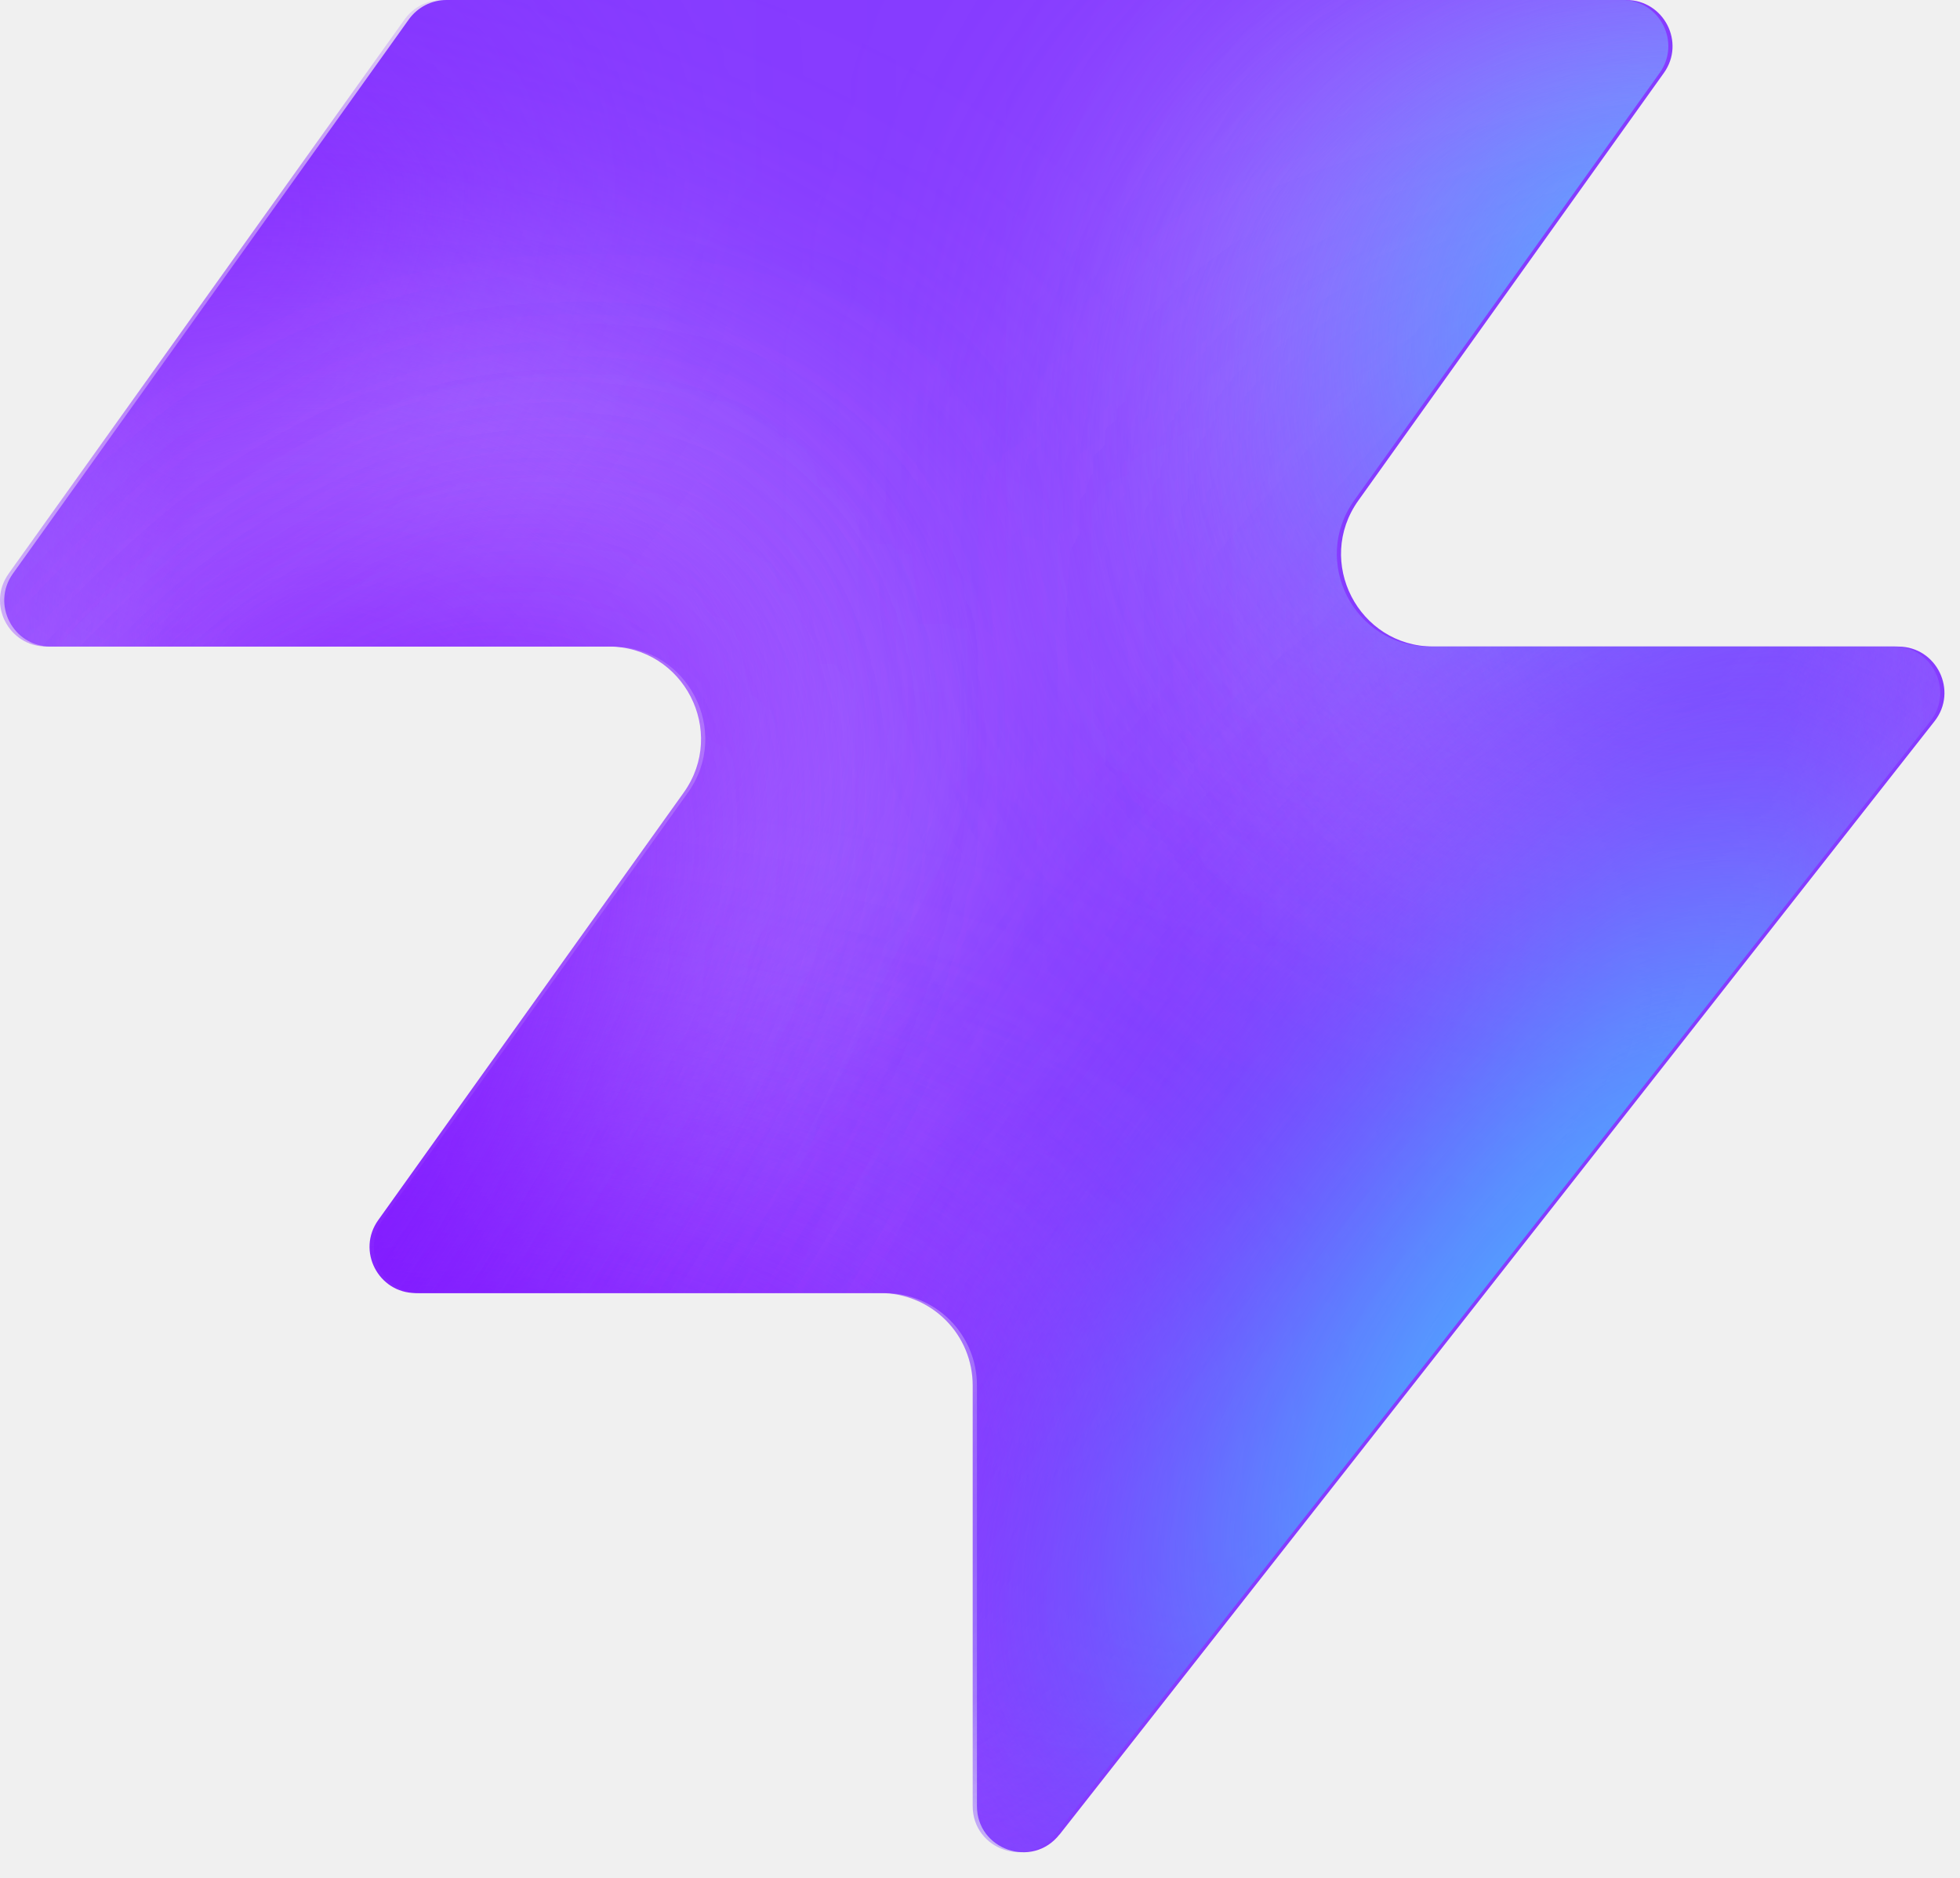
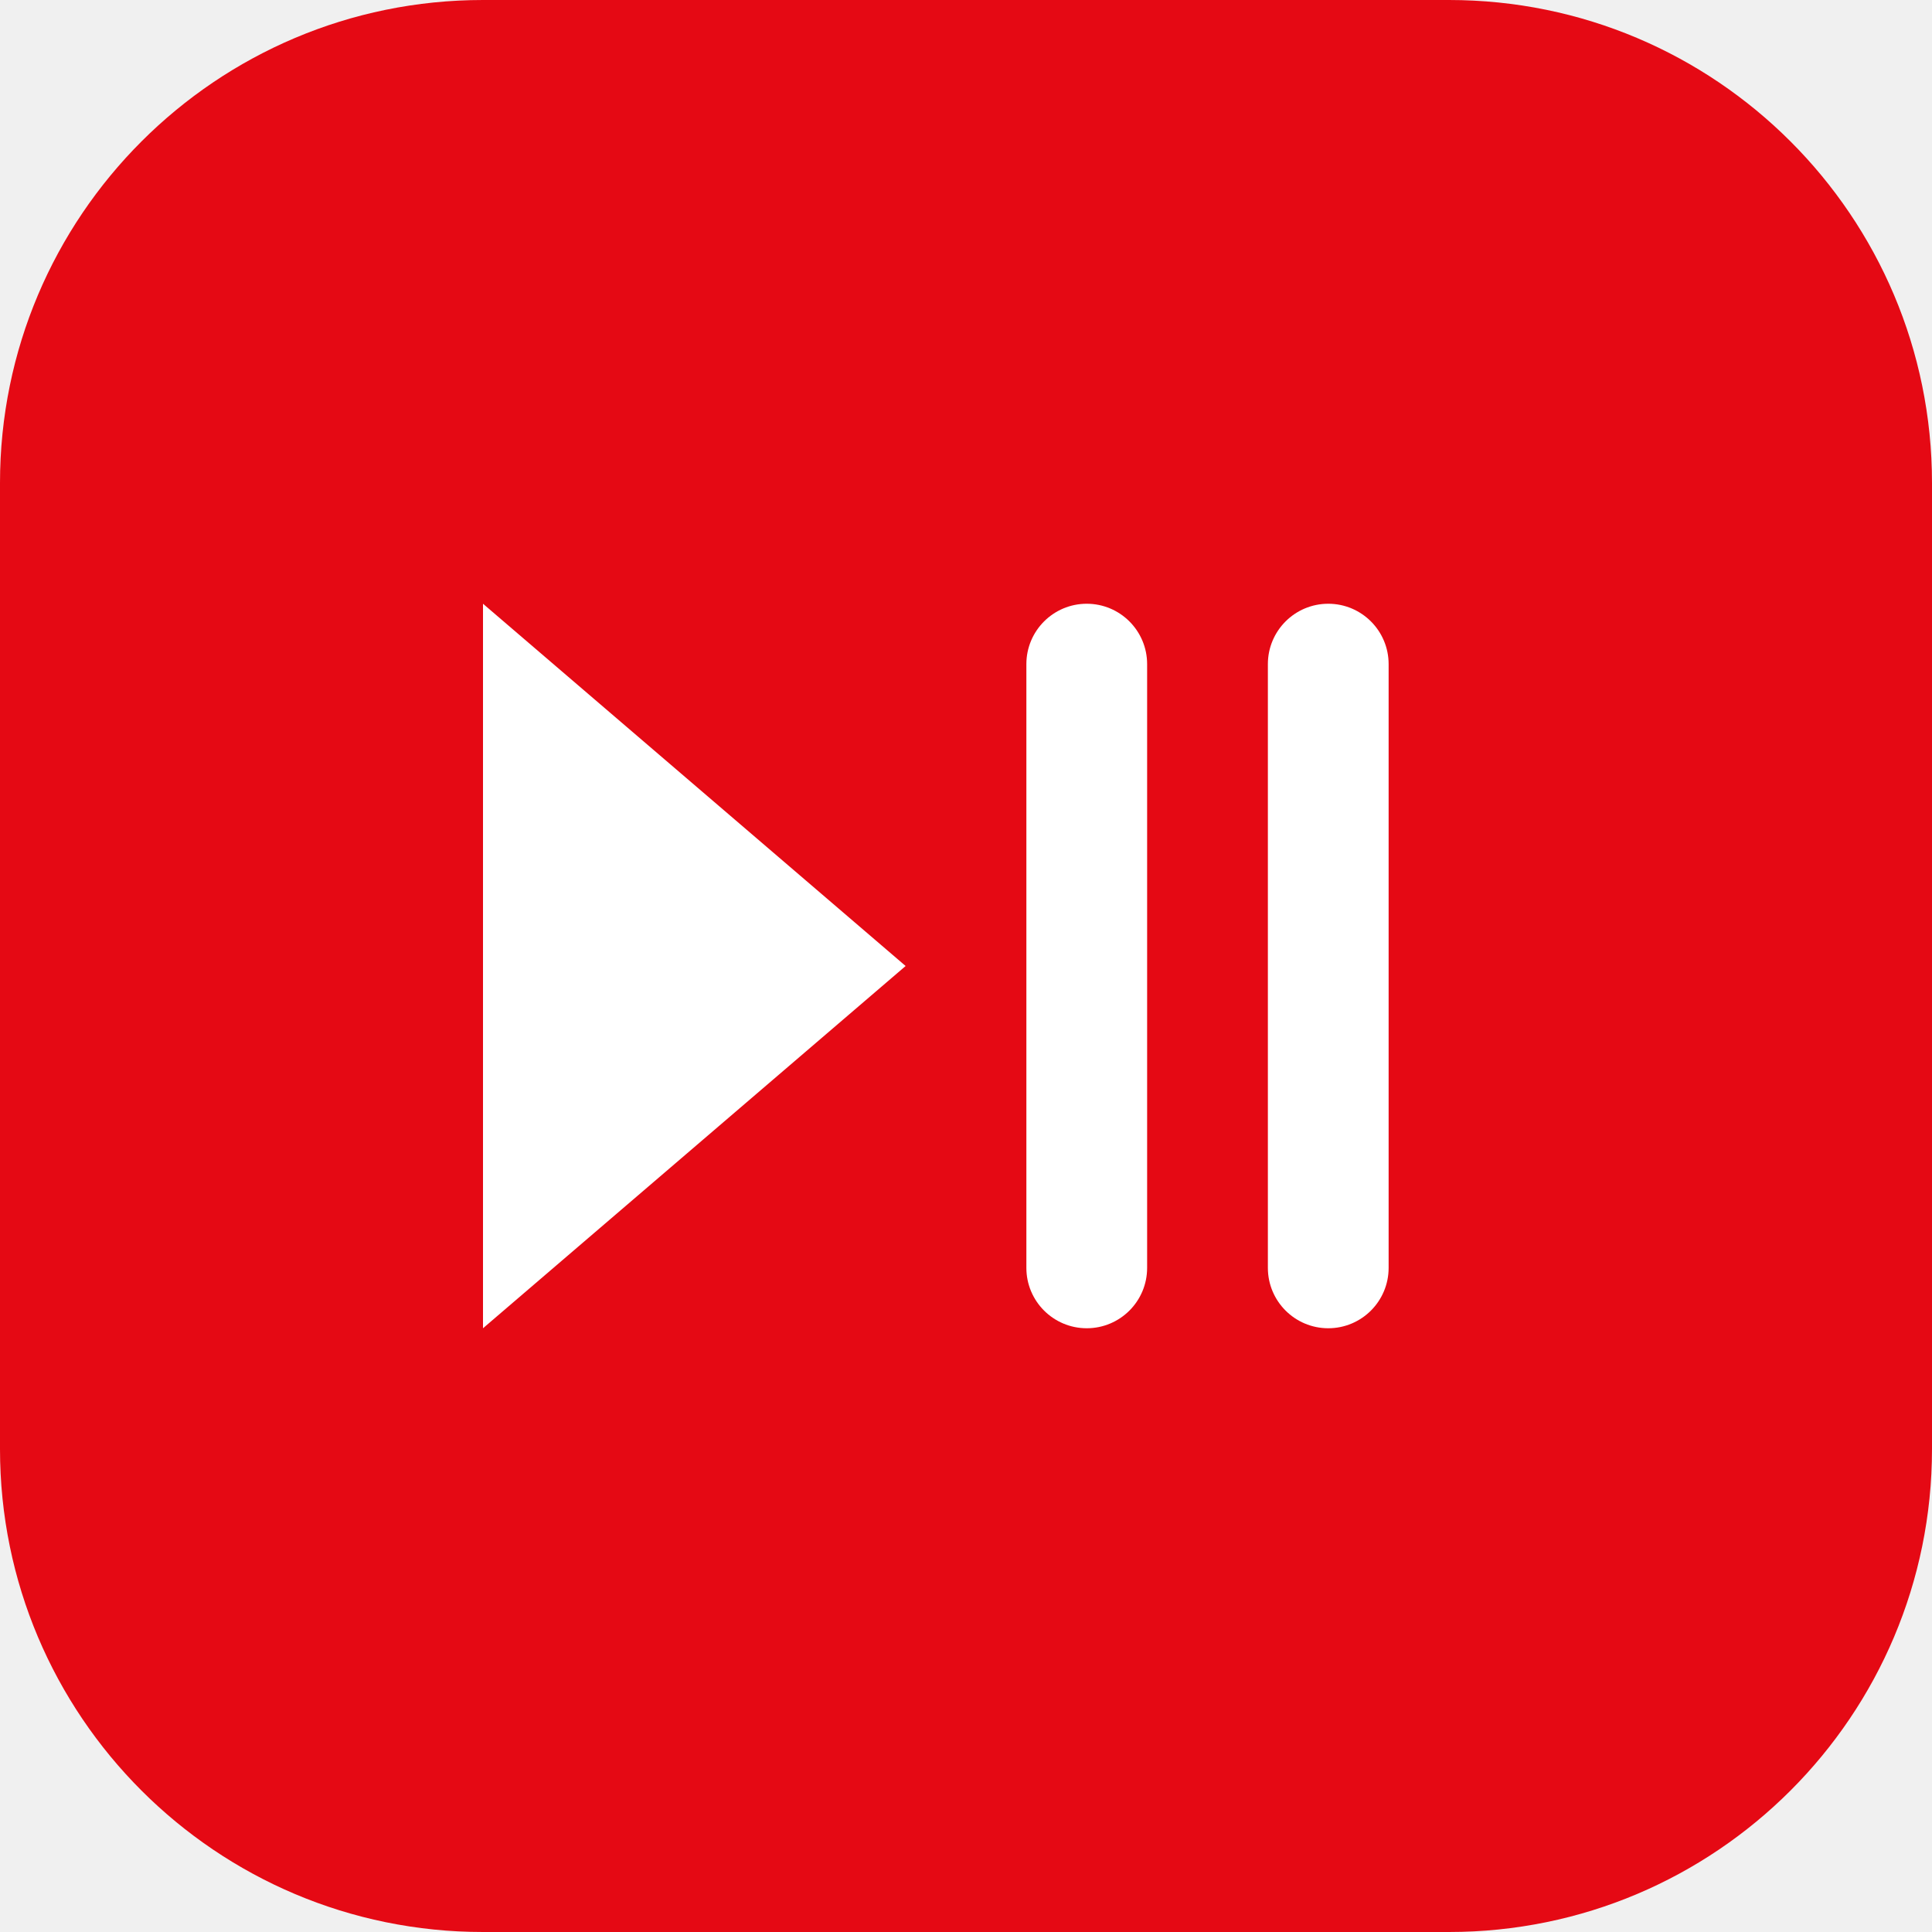
- <svg xmlns="http://www.w3.org/2000/svg" width="48" height="46" fill="none" viewBox="0 0 48 46">
-   <path fill="#863bff" d="M25.946 44.938c-.664.845-2.021.375-2.021-.698V33.937a2.26 2.26 0 0 0-2.262-2.262H10.287c-.92 0-1.456-1.04-.92-1.788l7.48-10.471c1.07-1.497 0-3.578-1.842-3.578H1.237c-.92 0-1.456-1.04-.92-1.788L10.013.474c.214-.297.556-.474.92-.474h28.894c.92 0 1.456 1.04.92 1.788l-7.48 10.471c-1.07 1.498 0 3.579 1.842 3.579h11.377c.943 0 1.473 1.088.89 1.83L25.947 44.94z" style="fill:#863bff;fill:color(display-p3 .525 .23 1);fill-opacity:1" />
-   <mask id="a" width="48" height="46" x="0" y="0" maskUnits="userSpaceOnUse" style="mask-type:alpha">
-     <path fill="#000" d="M25.842 44.938c-.664.844-2.021.375-2.021-.698V33.937a2.26 2.26 0 0 0-2.262-2.262H10.183c-.92 0-1.456-1.04-.92-1.788l7.48-10.471c1.07-1.498 0-3.579-1.842-3.579H1.133c-.92 0-1.456-1.04-.92-1.787L9.91.473c.214-.297.556-.474.92-.474h28.894c.92 0 1.456 1.04.92 1.788l-7.48 10.471c-1.07 1.498 0 3.578 1.842 3.578h11.377c.943 0 1.473 1.088.89 1.832L25.843 44.94z" style="fill:#000;fill-opacity:1" />
-   </mask>
-   <g mask="url(#a)">
-     <g filter="url(#b)">
-       <ellipse cx="5.508" cy="14.704" fill="#ede6ff" rx="5.508" ry="14.704" style="fill:#ede6ff;fill:color(display-p3 .927 .903 1);fill-opacity:1" transform="matrix(.00324 1 1 -.00324 -4.47 31.516)" />
-     </g>
-     <g filter="url(#c)">
-       <ellipse cx="10.399" cy="29.851" fill="#ede6ff" rx="10.399" ry="29.851" style="fill:#ede6ff;fill:color(display-p3 .927 .903 1);fill-opacity:1" transform="matrix(.00324 1 1 -.00324 -39.328 7.883)" />
-     </g>
-     <g filter="url(#d)">
-       <ellipse cx="5.508" cy="30.487" fill="#7e14ff" rx="5.508" ry="30.487" style="fill:#7e14ff;fill:color(display-p3 .492 .077 1);fill-opacity:1" transform="rotate(89.814 -25.913 -14.639)scale(1 -1)" />
-     </g>
-     <g filter="url(#e)">
-       <ellipse cx="5.508" cy="30.599" fill="#7e14ff" rx="5.508" ry="30.599" style="fill:#7e14ff;fill:color(display-p3 .492 .077 1);fill-opacity:1" transform="rotate(89.814 -32.644 -3.334)scale(1 -1)" />
-     </g>
-     <g filter="url(#f)">
-       <ellipse cx="5.508" cy="30.599" fill="#7e14ff" rx="5.508" ry="30.599" style="fill:#7e14ff;fill:color(display-p3 .492 .077 1);fill-opacity:1" transform="matrix(.00324 1 1 -.00324 -34.34 30.47)" />
-     </g>
-     <g filter="url(#g)">
-       <ellipse cx="14.072" cy="22.078" fill="#ede6ff" rx="14.072" ry="22.078" style="fill:#ede6ff;fill:color(display-p3 .927 .903 1);fill-opacity:1" transform="rotate(93.35 24.506 48.493)scale(-1 1)" />
-     </g>
-     <g filter="url(#h)">
-       <ellipse cx="3.47" cy="21.501" fill="#7e14ff" rx="3.47" ry="21.501" style="fill:#7e14ff;fill:color(display-p3 .492 .077 1);fill-opacity:1" transform="rotate(89.009 28.708 47.59)scale(-1 1)" />
-     </g>
-     <g filter="url(#i)">
-       <ellipse cx="3.47" cy="21.501" fill="#7e14ff" rx="3.47" ry="21.501" style="fill:#7e14ff;fill:color(display-p3 .492 .077 1);fill-opacity:1" transform="rotate(89.009 28.708 47.59)scale(-1 1)" />
-     </g>
-     <g filter="url(#j)">
-       <ellipse cx=".387" cy="8.972" fill="#7e14ff" rx="4.407" ry="29.108" style="fill:#7e14ff;fill:color(display-p3 .492 .077 1);fill-opacity:1" transform="rotate(39.51 .387 8.972)" />
-     </g>
-     <g filter="url(#k)">
-       <ellipse cx="47.523" cy="-6.092" fill="#7e14ff" rx="4.407" ry="29.108" style="fill:#7e14ff;fill:color(display-p3 .492 .077 1);fill-opacity:1" transform="rotate(37.892 47.523 -6.092)" />
-     </g>
-     <g filter="url(#l)">
-       <ellipse cx="41.412" cy="6.333" fill="#47bfff" rx="5.971" ry="9.665" style="fill:#47bfff;fill:color(display-p3 .28 .748 1);fill-opacity:1" transform="rotate(37.892 41.412 6.333)" />
-     </g>
-     <g filter="url(#m)">
-       <ellipse cx="-1.879" cy="38.332" fill="#7e14ff" rx="4.407" ry="29.108" style="fill:#7e14ff;fill:color(display-p3 .492 .077 1);fill-opacity:1" transform="rotate(37.892 -1.88 38.332)" />
-     </g>
-     <g filter="url(#n)">
-       <ellipse cx="-1.879" cy="38.332" fill="#7e14ff" rx="4.407" ry="29.108" style="fill:#7e14ff;fill:color(display-p3 .492 .077 1);fill-opacity:1" transform="rotate(37.892 -1.88 38.332)" />
-     </g>
-     <g filter="url(#o)">
-       <ellipse cx="35.651" cy="29.907" fill="#7e14ff" rx="4.407" ry="29.108" style="fill:#7e14ff;fill:color(display-p3 .492 .077 1);fill-opacity:1" transform="rotate(37.892 35.651 29.907)" />
-     </g>
-     <g filter="url(#p)">
-       <ellipse cx="38.418" cy="32.4" fill="#47bfff" rx="5.971" ry="15.297" style="fill:#47bfff;fill:color(display-p3 .28 .748 1);fill-opacity:1" transform="rotate(37.892 38.418 32.4)" />
-     </g>
-   </g>
-   <defs>
-     <filter id="b" width="60.045" height="41.654" x="-19.77" y="16.149" color-interpolation-filters="sRGB" filterUnits="userSpaceOnUse">
-       <feFlood flood-opacity="0" result="BackgroundImageFix" />
-       <feBlend in="SourceGraphic" in2="BackgroundImageFix" result="shape" />
-       <feGaussianBlur result="effect1_foregroundBlur_2002_17158" stdDeviation="7.659" />
-     </filter>
-     <filter id="c" width="90.34" height="51.437" x="-54.613" y="-7.533" color-interpolation-filters="sRGB" filterUnits="userSpaceOnUse">
-       <feFlood flood-opacity="0" result="BackgroundImageFix" />
-       <feBlend in="SourceGraphic" in2="BackgroundImageFix" result="shape" />
-       <feGaussianBlur result="effect1_foregroundBlur_2002_17158" stdDeviation="7.659" />
-     </filter>
-     <filter id="d" width="79.355" height="29.4" x="-49.64" y="2.03" color-interpolation-filters="sRGB" filterUnits="userSpaceOnUse">
-       <feFlood flood-opacity="0" result="BackgroundImageFix" />
-       <feBlend in="SourceGraphic" in2="BackgroundImageFix" result="shape" />
-       <feGaussianBlur result="effect1_foregroundBlur_2002_17158" stdDeviation="4.596" />
-     </filter>
-     <filter id="e" width="79.579" height="29.4" x="-45.045" y="20.029" color-interpolation-filters="sRGB" filterUnits="userSpaceOnUse">
-       <feFlood flood-opacity="0" result="BackgroundImageFix" />
-       <feBlend in="SourceGraphic" in2="BackgroundImageFix" result="shape" />
-       <feGaussianBlur result="effect1_foregroundBlur_2002_17158" stdDeviation="4.596" />
-     </filter>
-     <filter id="f" width="79.579" height="29.4" x="-43.513" y="21.178" color-interpolation-filters="sRGB" filterUnits="userSpaceOnUse">
-       <feFlood flood-opacity="0" result="BackgroundImageFix" />
-       <feBlend in="SourceGraphic" in2="BackgroundImageFix" result="shape" />
-       <feGaussianBlur result="effect1_foregroundBlur_2002_17158" stdDeviation="4.596" />
-     </filter>
-     <filter id="g" width="74.749" height="58.852" x="15.756" y="-17.901" color-interpolation-filters="sRGB" filterUnits="userSpaceOnUse">
-       <feFlood flood-opacity="0" result="BackgroundImageFix" />
-       <feBlend in="SourceGraphic" in2="BackgroundImageFix" result="shape" />
-       <feGaussianBlur result="effect1_foregroundBlur_2002_17158" stdDeviation="7.659" />
-     </filter>
-     <filter id="h" width="61.377" height="25.362" x="23.548" y="2.284" color-interpolation-filters="sRGB" filterUnits="userSpaceOnUse">
-       <feFlood flood-opacity="0" result="BackgroundImageFix" />
-       <feBlend in="SourceGraphic" in2="BackgroundImageFix" result="shape" />
-       <feGaussianBlur result="effect1_foregroundBlur_2002_17158" stdDeviation="4.596" />
-     </filter>
-     <filter id="i" width="61.377" height="25.362" x="23.548" y="2.284" color-interpolation-filters="sRGB" filterUnits="userSpaceOnUse">
-       <feFlood flood-opacity="0" result="BackgroundImageFix" />
-       <feBlend in="SourceGraphic" in2="BackgroundImageFix" result="shape" />
-       <feGaussianBlur result="effect1_foregroundBlur_2002_17158" stdDeviation="4.596" />
-     </filter>
-     <filter id="j" width="56.045" height="63.649" x="-27.636" y="-22.853" color-interpolation-filters="sRGB" filterUnits="userSpaceOnUse">
-       <feFlood flood-opacity="0" result="BackgroundImageFix" />
-       <feBlend in="SourceGraphic" in2="BackgroundImageFix" result="shape" />
-       <feGaussianBlur result="effect1_foregroundBlur_2002_17158" stdDeviation="4.596" />
-     </filter>
-     <filter id="k" width="54.814" height="64.646" x="20.116" y="-38.415" color-interpolation-filters="sRGB" filterUnits="userSpaceOnUse">
-       <feFlood flood-opacity="0" result="BackgroundImageFix" />
-       <feBlend in="SourceGraphic" in2="BackgroundImageFix" result="shape" />
-       <feGaussianBlur result="effect1_foregroundBlur_2002_17158" stdDeviation="4.596" />
-     </filter>
-     <filter id="l" width="33.541" height="35.313" x="24.641" y="-11.323" color-interpolation-filters="sRGB" filterUnits="userSpaceOnUse">
-       <feFlood flood-opacity="0" result="BackgroundImageFix" />
-       <feBlend in="SourceGraphic" in2="BackgroundImageFix" result="shape" />
-       <feGaussianBlur result="effect1_foregroundBlur_2002_17158" stdDeviation="4.596" />
-     </filter>
-     <filter id="m" width="54.814" height="64.646" x="-29.286" y="6.009" color-interpolation-filters="sRGB" filterUnits="userSpaceOnUse">
-       <feFlood flood-opacity="0" result="BackgroundImageFix" />
-       <feBlend in="SourceGraphic" in2="BackgroundImageFix" result="shape" />
-       <feGaussianBlur result="effect1_foregroundBlur_2002_17158" stdDeviation="4.596" />
-     </filter>
-     <filter id="n" width="54.814" height="64.646" x="-29.286" y="6.009" color-interpolation-filters="sRGB" filterUnits="userSpaceOnUse">
-       <feFlood flood-opacity="0" result="BackgroundImageFix" />
-       <feBlend in="SourceGraphic" in2="BackgroundImageFix" result="shape" />
-       <feGaussianBlur result="effect1_foregroundBlur_2002_17158" stdDeviation="4.596" />
-     </filter>
-     <filter id="o" width="54.814" height="64.646" x="8.244" y="-2.416" color-interpolation-filters="sRGB" filterUnits="userSpaceOnUse">
-       <feFlood flood-opacity="0" result="BackgroundImageFix" />
-       <feBlend in="SourceGraphic" in2="BackgroundImageFix" result="shape" />
-       <feGaussianBlur result="effect1_foregroundBlur_2002_17158" stdDeviation="4.596" />
-     </filter>
-     <filter id="p" width="39.409" height="43.623" x="18.713" y="10.588" color-interpolation-filters="sRGB" filterUnits="userSpaceOnUse">
-       <feFlood flood-opacity="0" result="BackgroundImageFix" />
-       <feBlend in="SourceGraphic" in2="BackgroundImageFix" result="shape" />
-       <feGaussianBlur result="effect1_foregroundBlur_2002_17158" stdDeviation="4.596" />
-     </filter>
-   </defs>
+ <svg xmlns="http://www.w3.org/2000/svg" viewBox="0 0 32 32">
+   <rect width="32" height="32" rx="8" fill="#E50914" />
+   <path d="M8 10 L8 22 L15 16 Z" fill="white" />
+   <rect x="17" y="10" width="2" height="12" rx="1" fill="white" />
+   <rect x="21" y="10" width="2" height="12" rx="1" fill="white" />
</svg>
